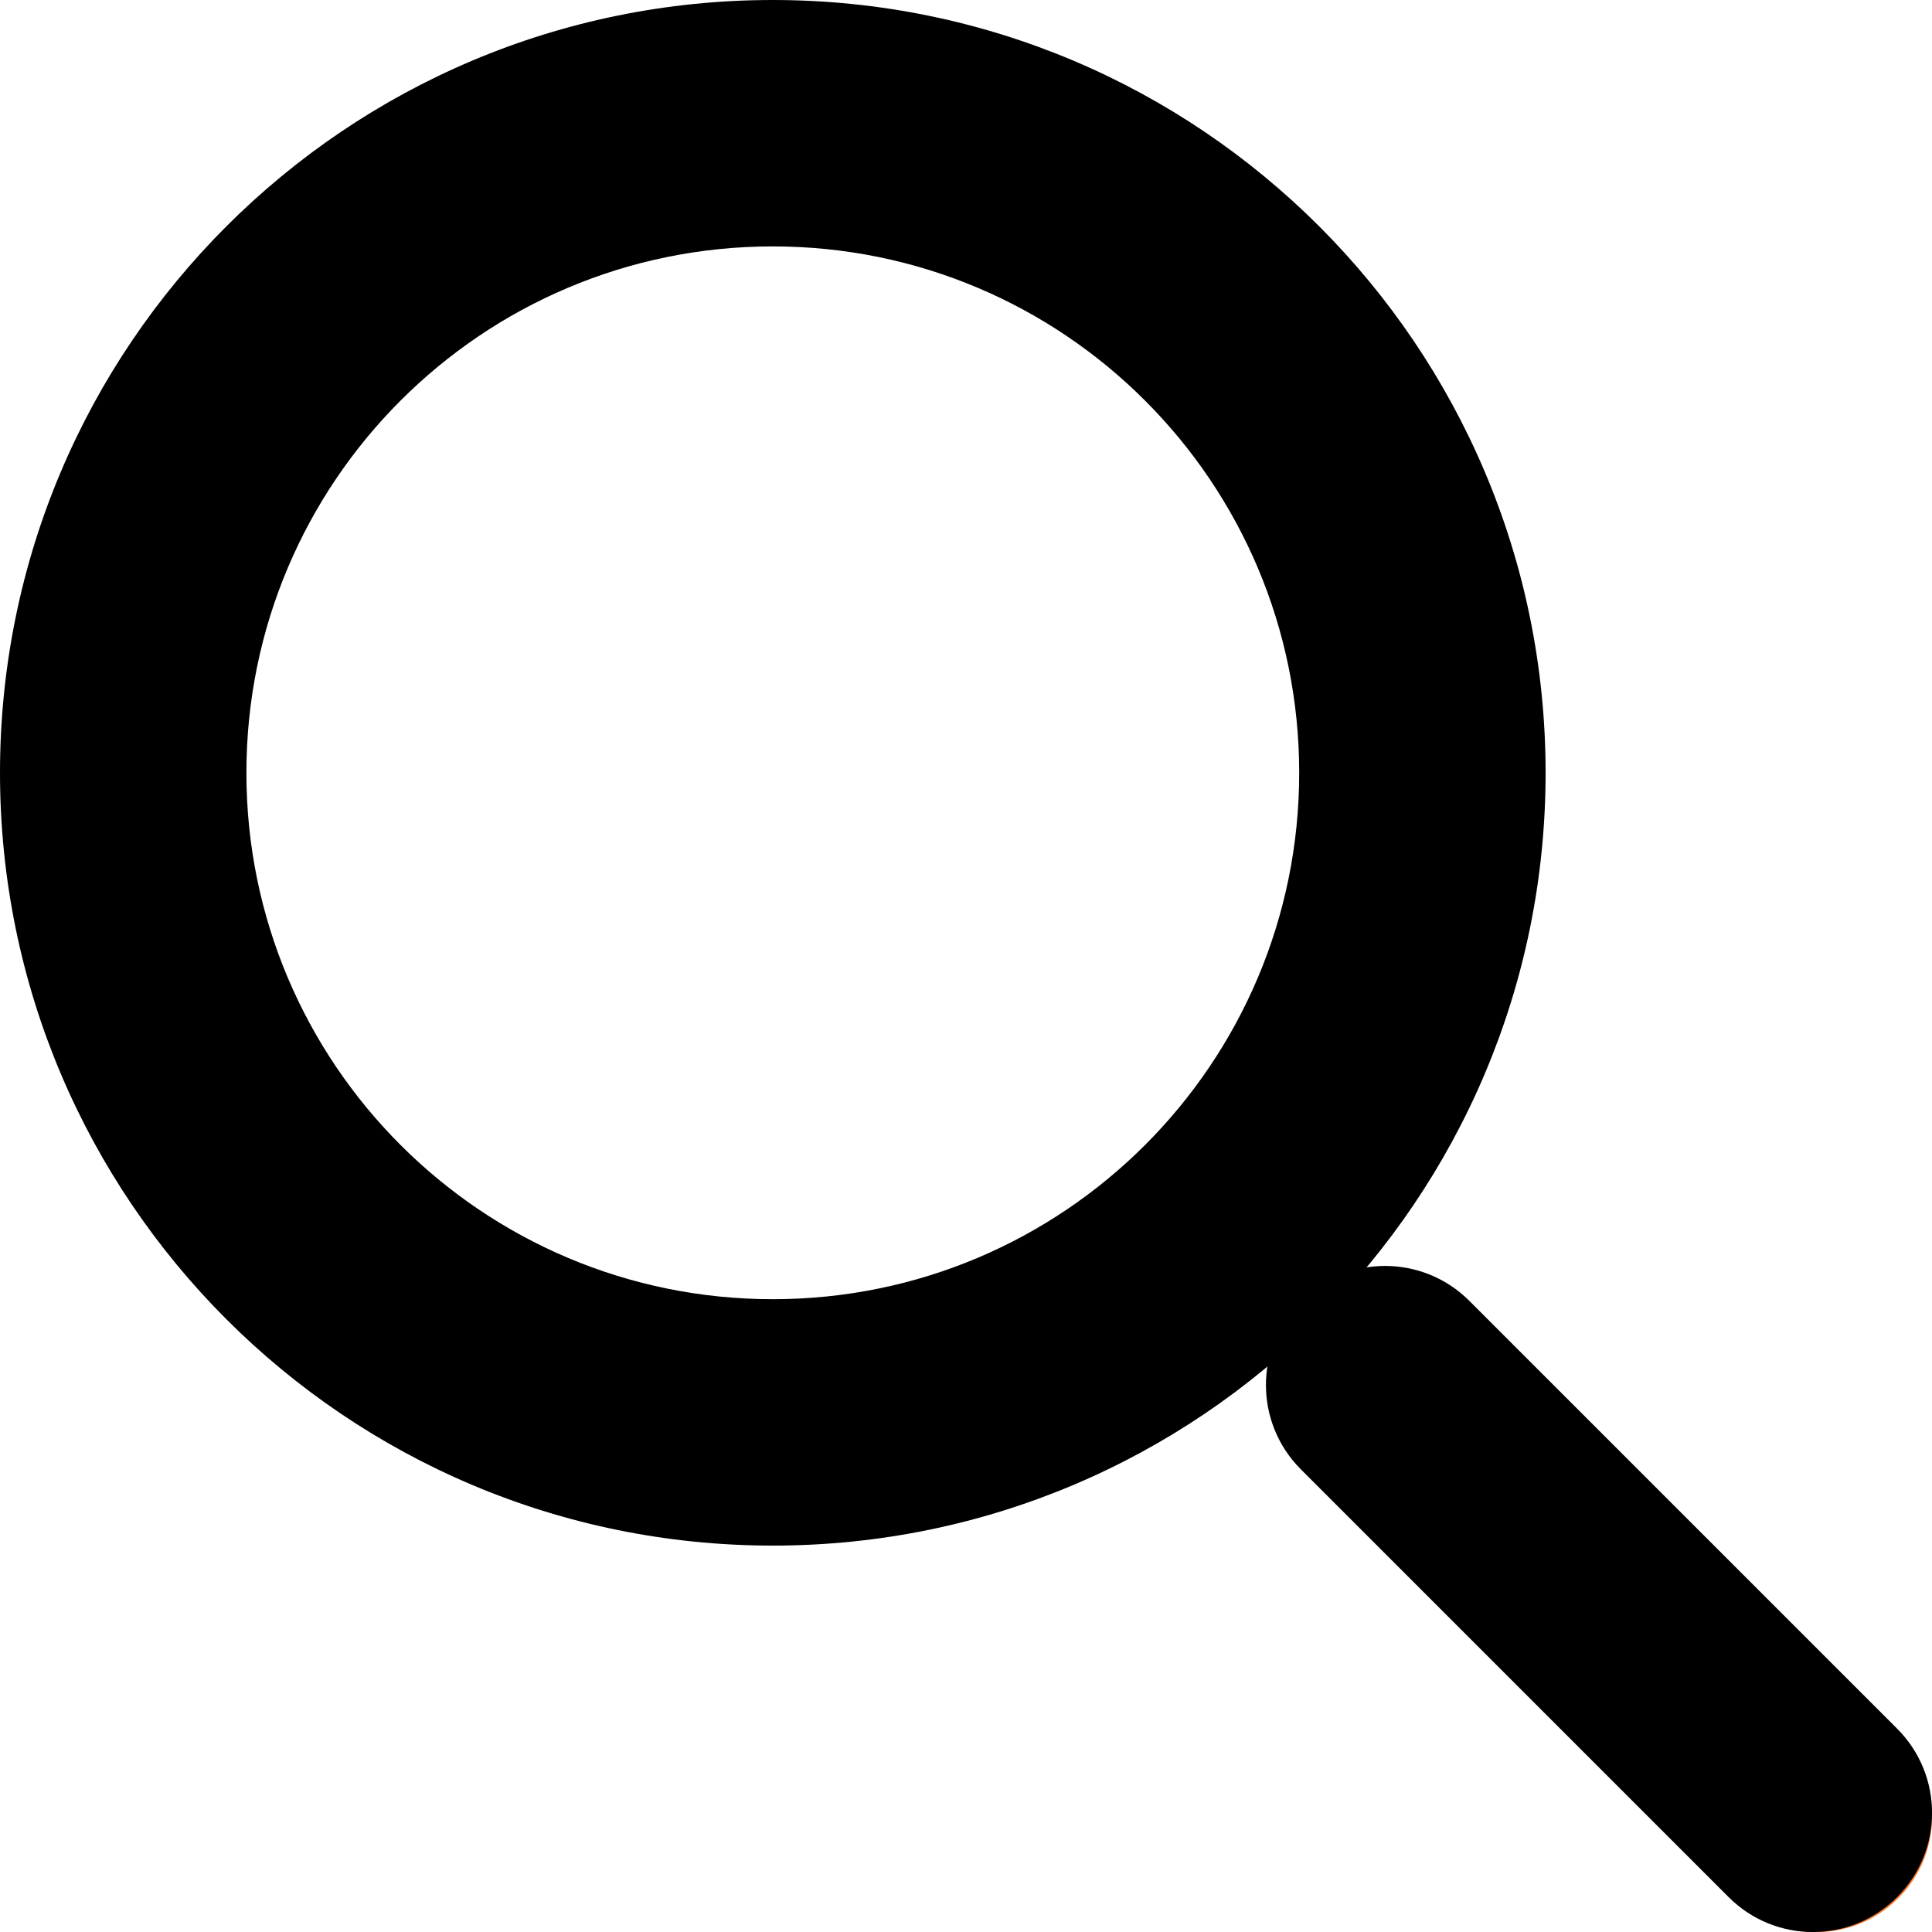
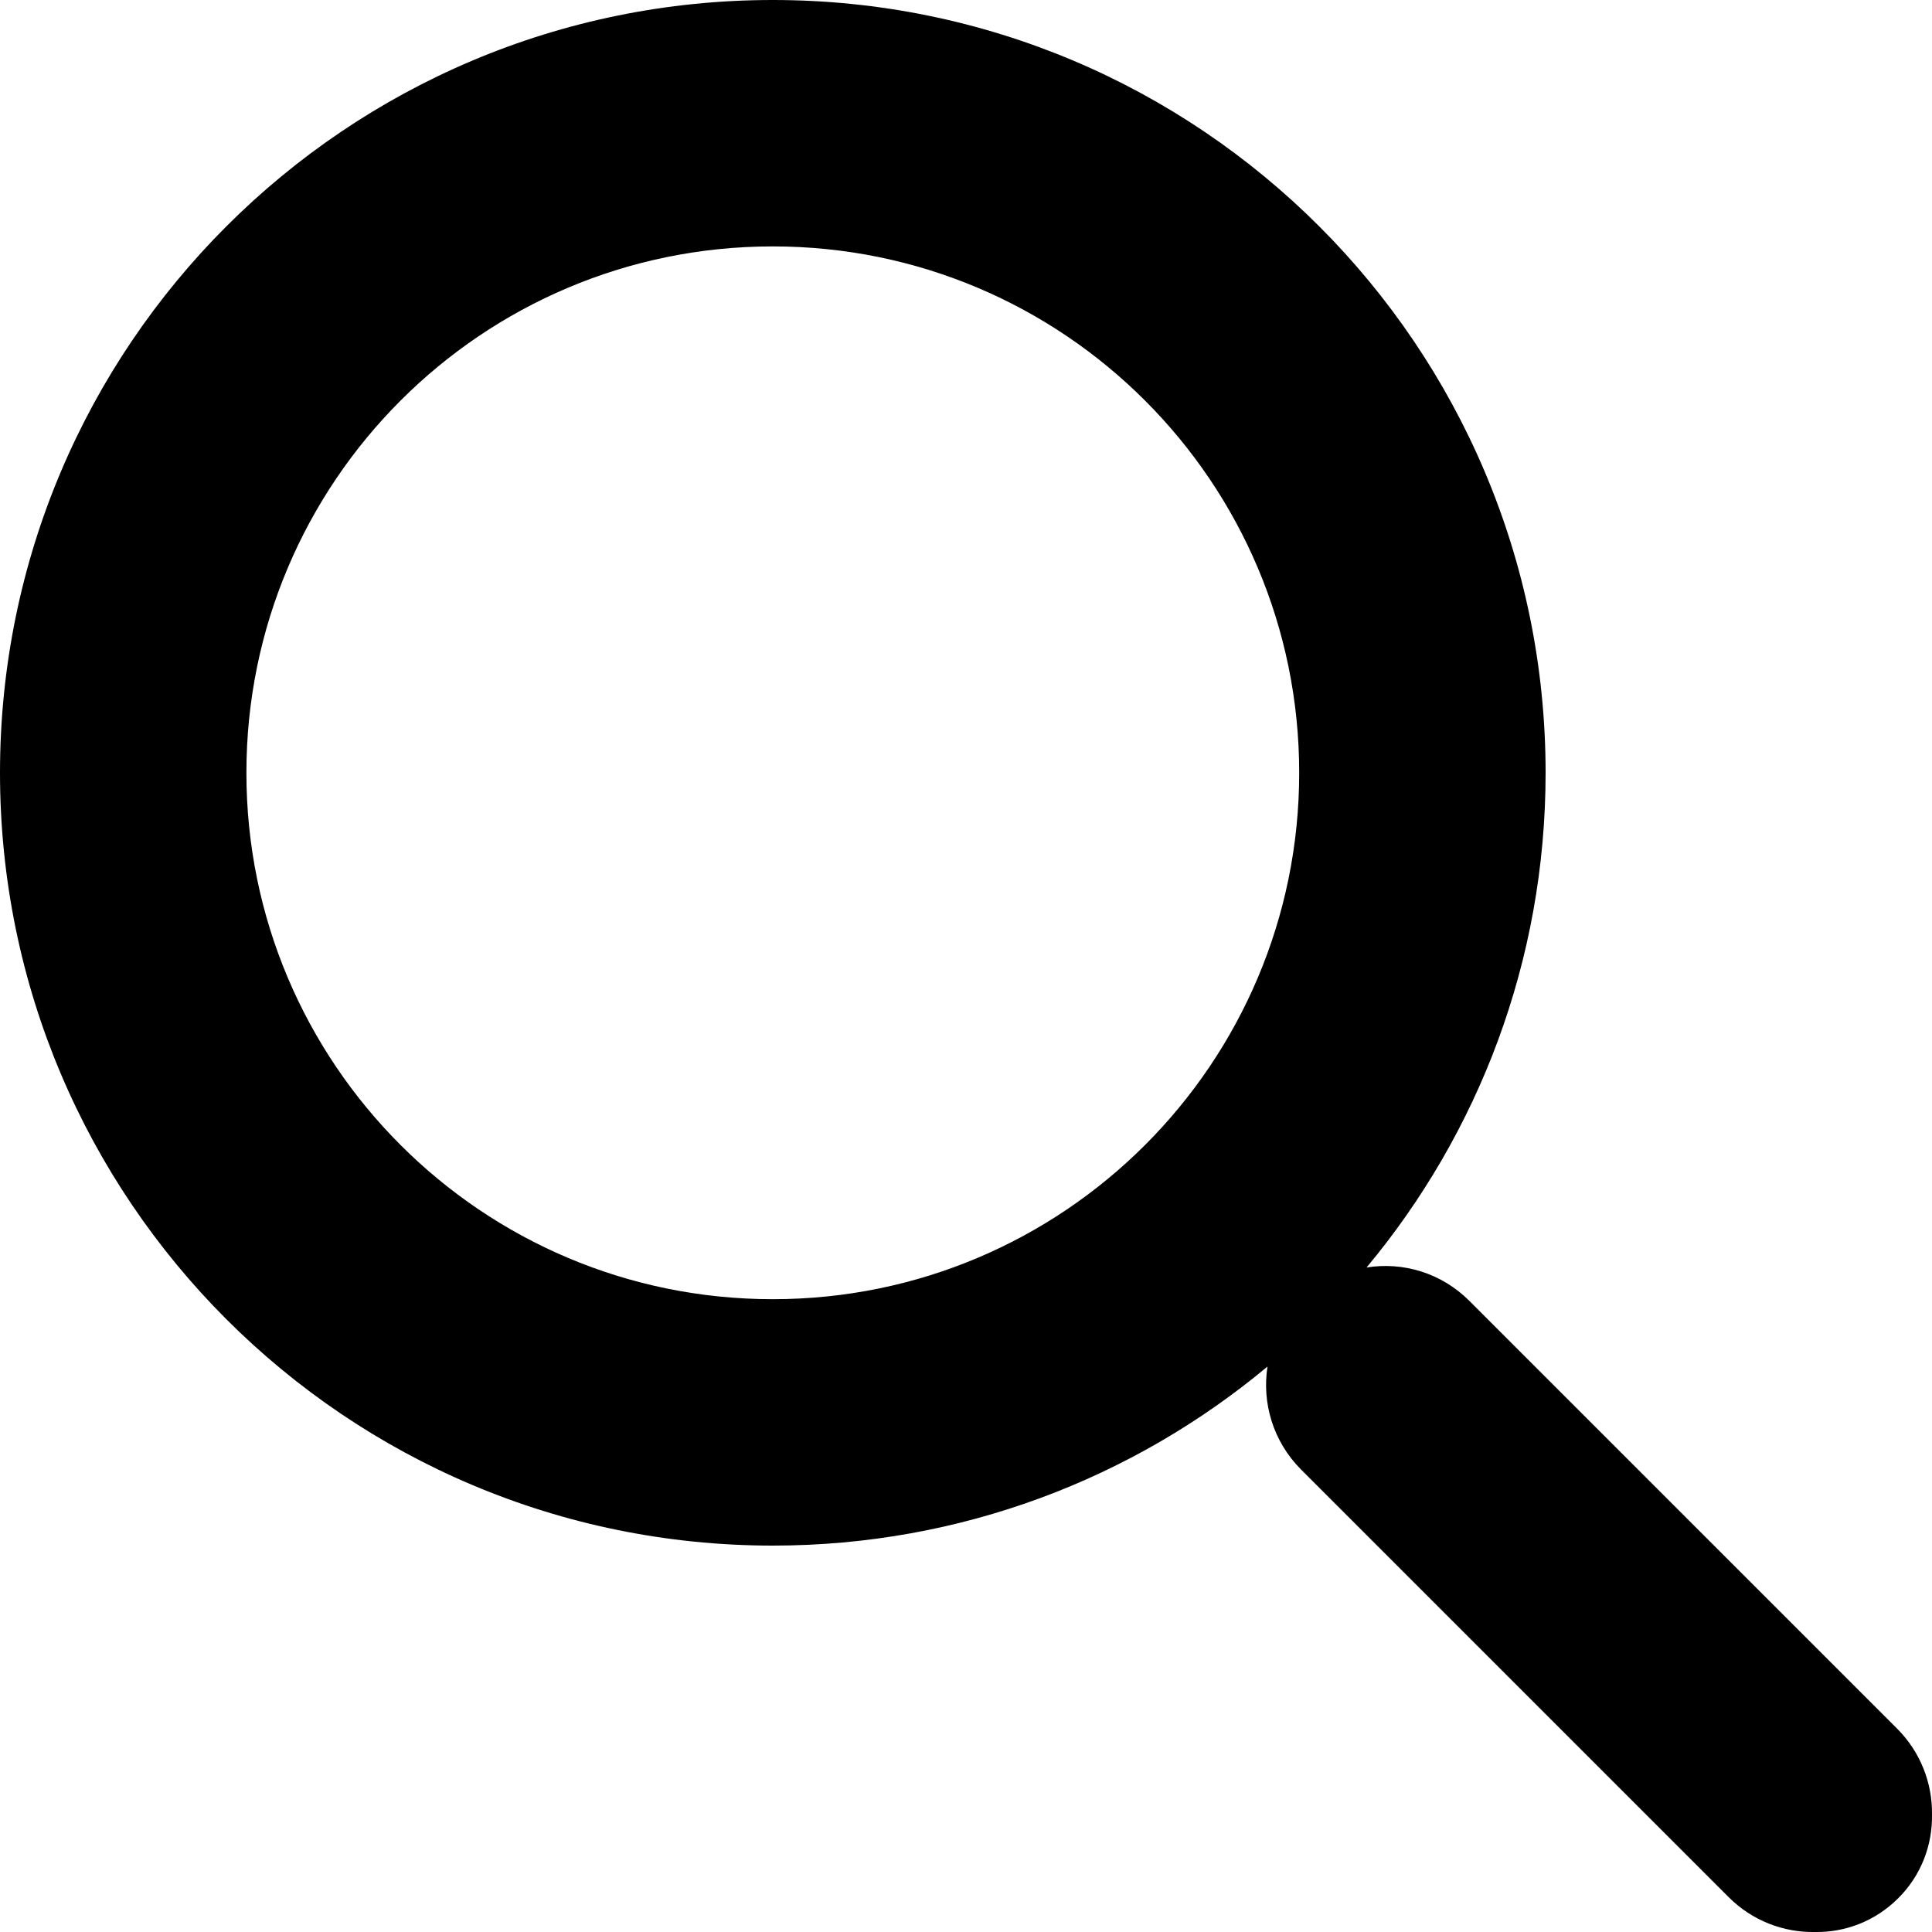
<svg xmlns="http://www.w3.org/2000/svg" version="1.1" id="Calque_1" x="0px" y="0px" viewBox="0 0 1024 1024" style="enable-background:new 0 0 1024 1024;" xml:space="preserve">
-   <style type="text/css">
- 	.st0{fill:#F57528;}
- </style>
-   <g id="Page-1_1_">
-     <g id="icon-1-copy-9">
-       <g id="Page-1">
-         <path id="Combined-Shape" d="M409.6,819.2C183.4,819.2,0,635.8,0,409.6S183.4,0,409.6,0c226.2,0,409.6,183.4,409.6,409.6     S635.8,819.2,409.6,819.2z M688.6,409.6c0-154.1-124.9-279-279-279c-154.1,0-279,124.9-279,279s124.9,279,279,279     C563.7,688.6,688.6,563.7,688.6,409.6z" />
-         <path id="Fill-1" class="st0" d="M1006.1,1006.1L1006.1,1006.1c-23.9,23.9-62.5,23.9-86.4,0L700.6,786.9     c-23.9-23.9-23.9-62.5,0-86.4l0,0c23.8-23.9,62.5-23.9,86.4,0l219.2,219.2C1030,943.6,1030,982.3,1006.1,1006.1" />
-         <path id="Stroke-3" d="M1005.5,1005.5L1005.5,1005.5c-24.7,24.7-64.6,24.7-89.3,0L689.5,778.8c-24.7-24.7-24.7-64.7,0-89.3l0,0     c24.6-24.7,64.6-24.7,89.3,0l226.7,226.7C1030.2,940.9,1030.2,980.8,1005.5,1005.5L1005.5,1005.5z" />
-       </g>
-     </g>
-   </g>
+   <path d="M1024,961.6c0.2-16.4-6-32.9-18.5-45.4L778.8,689.5c-14.9-14.9-35.2-20.8-54.5-17.7c59.2-71,94.9-162.4,94.9-262.2  C819.2,183.4,635.8,0,409.6,0S0,183.4,0,409.6s183.4,409.6,409.6,409.6c99.7,0,191.1-35.6,262.2-94.9c-3,19.2,2.9,39.6,17.7,54.5  l226.7,226.7c12.6,12.6,29.2,18.8,45.7,18.5c16,0.3,32-5.7,44.2-17.9C1018.4,993.9,1024.3,977.7,1024,961.6z M409.6,688.6  c-154.1,0-279-124.9-279-279s124.9-279,279-279s279,124.9,279,279S563.7,688.6,409.6,688.6z" />
</svg>
